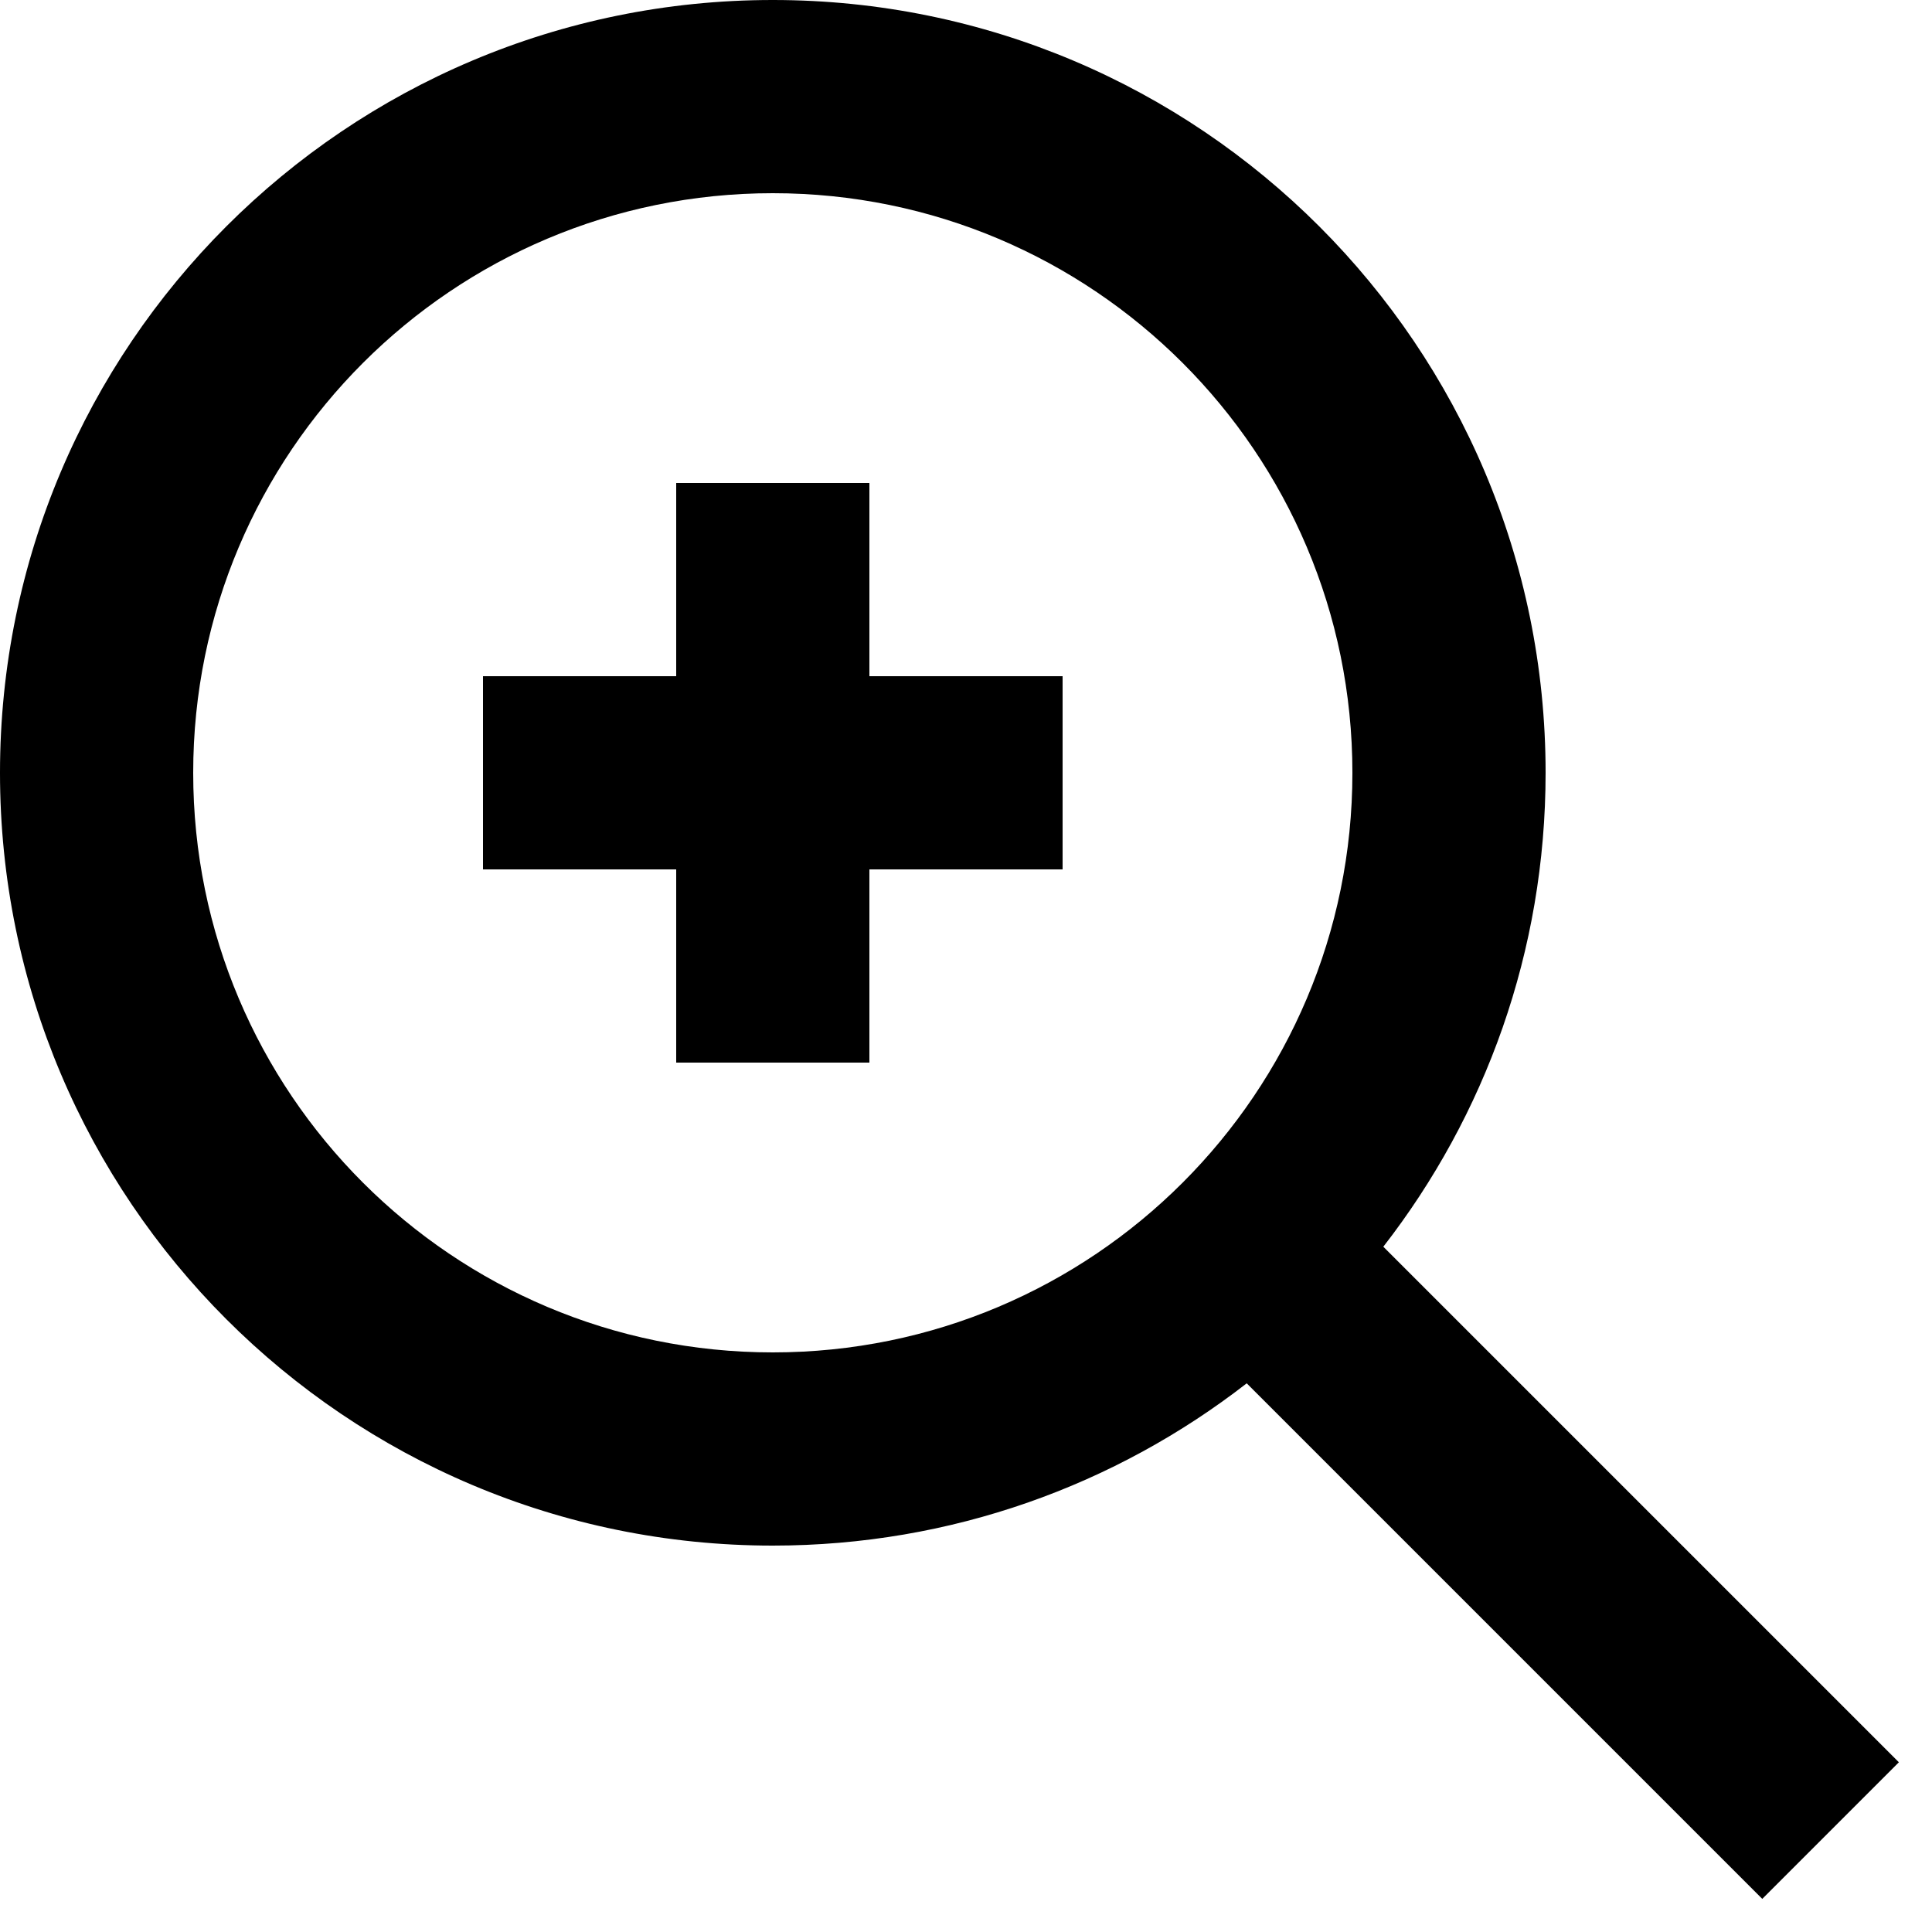
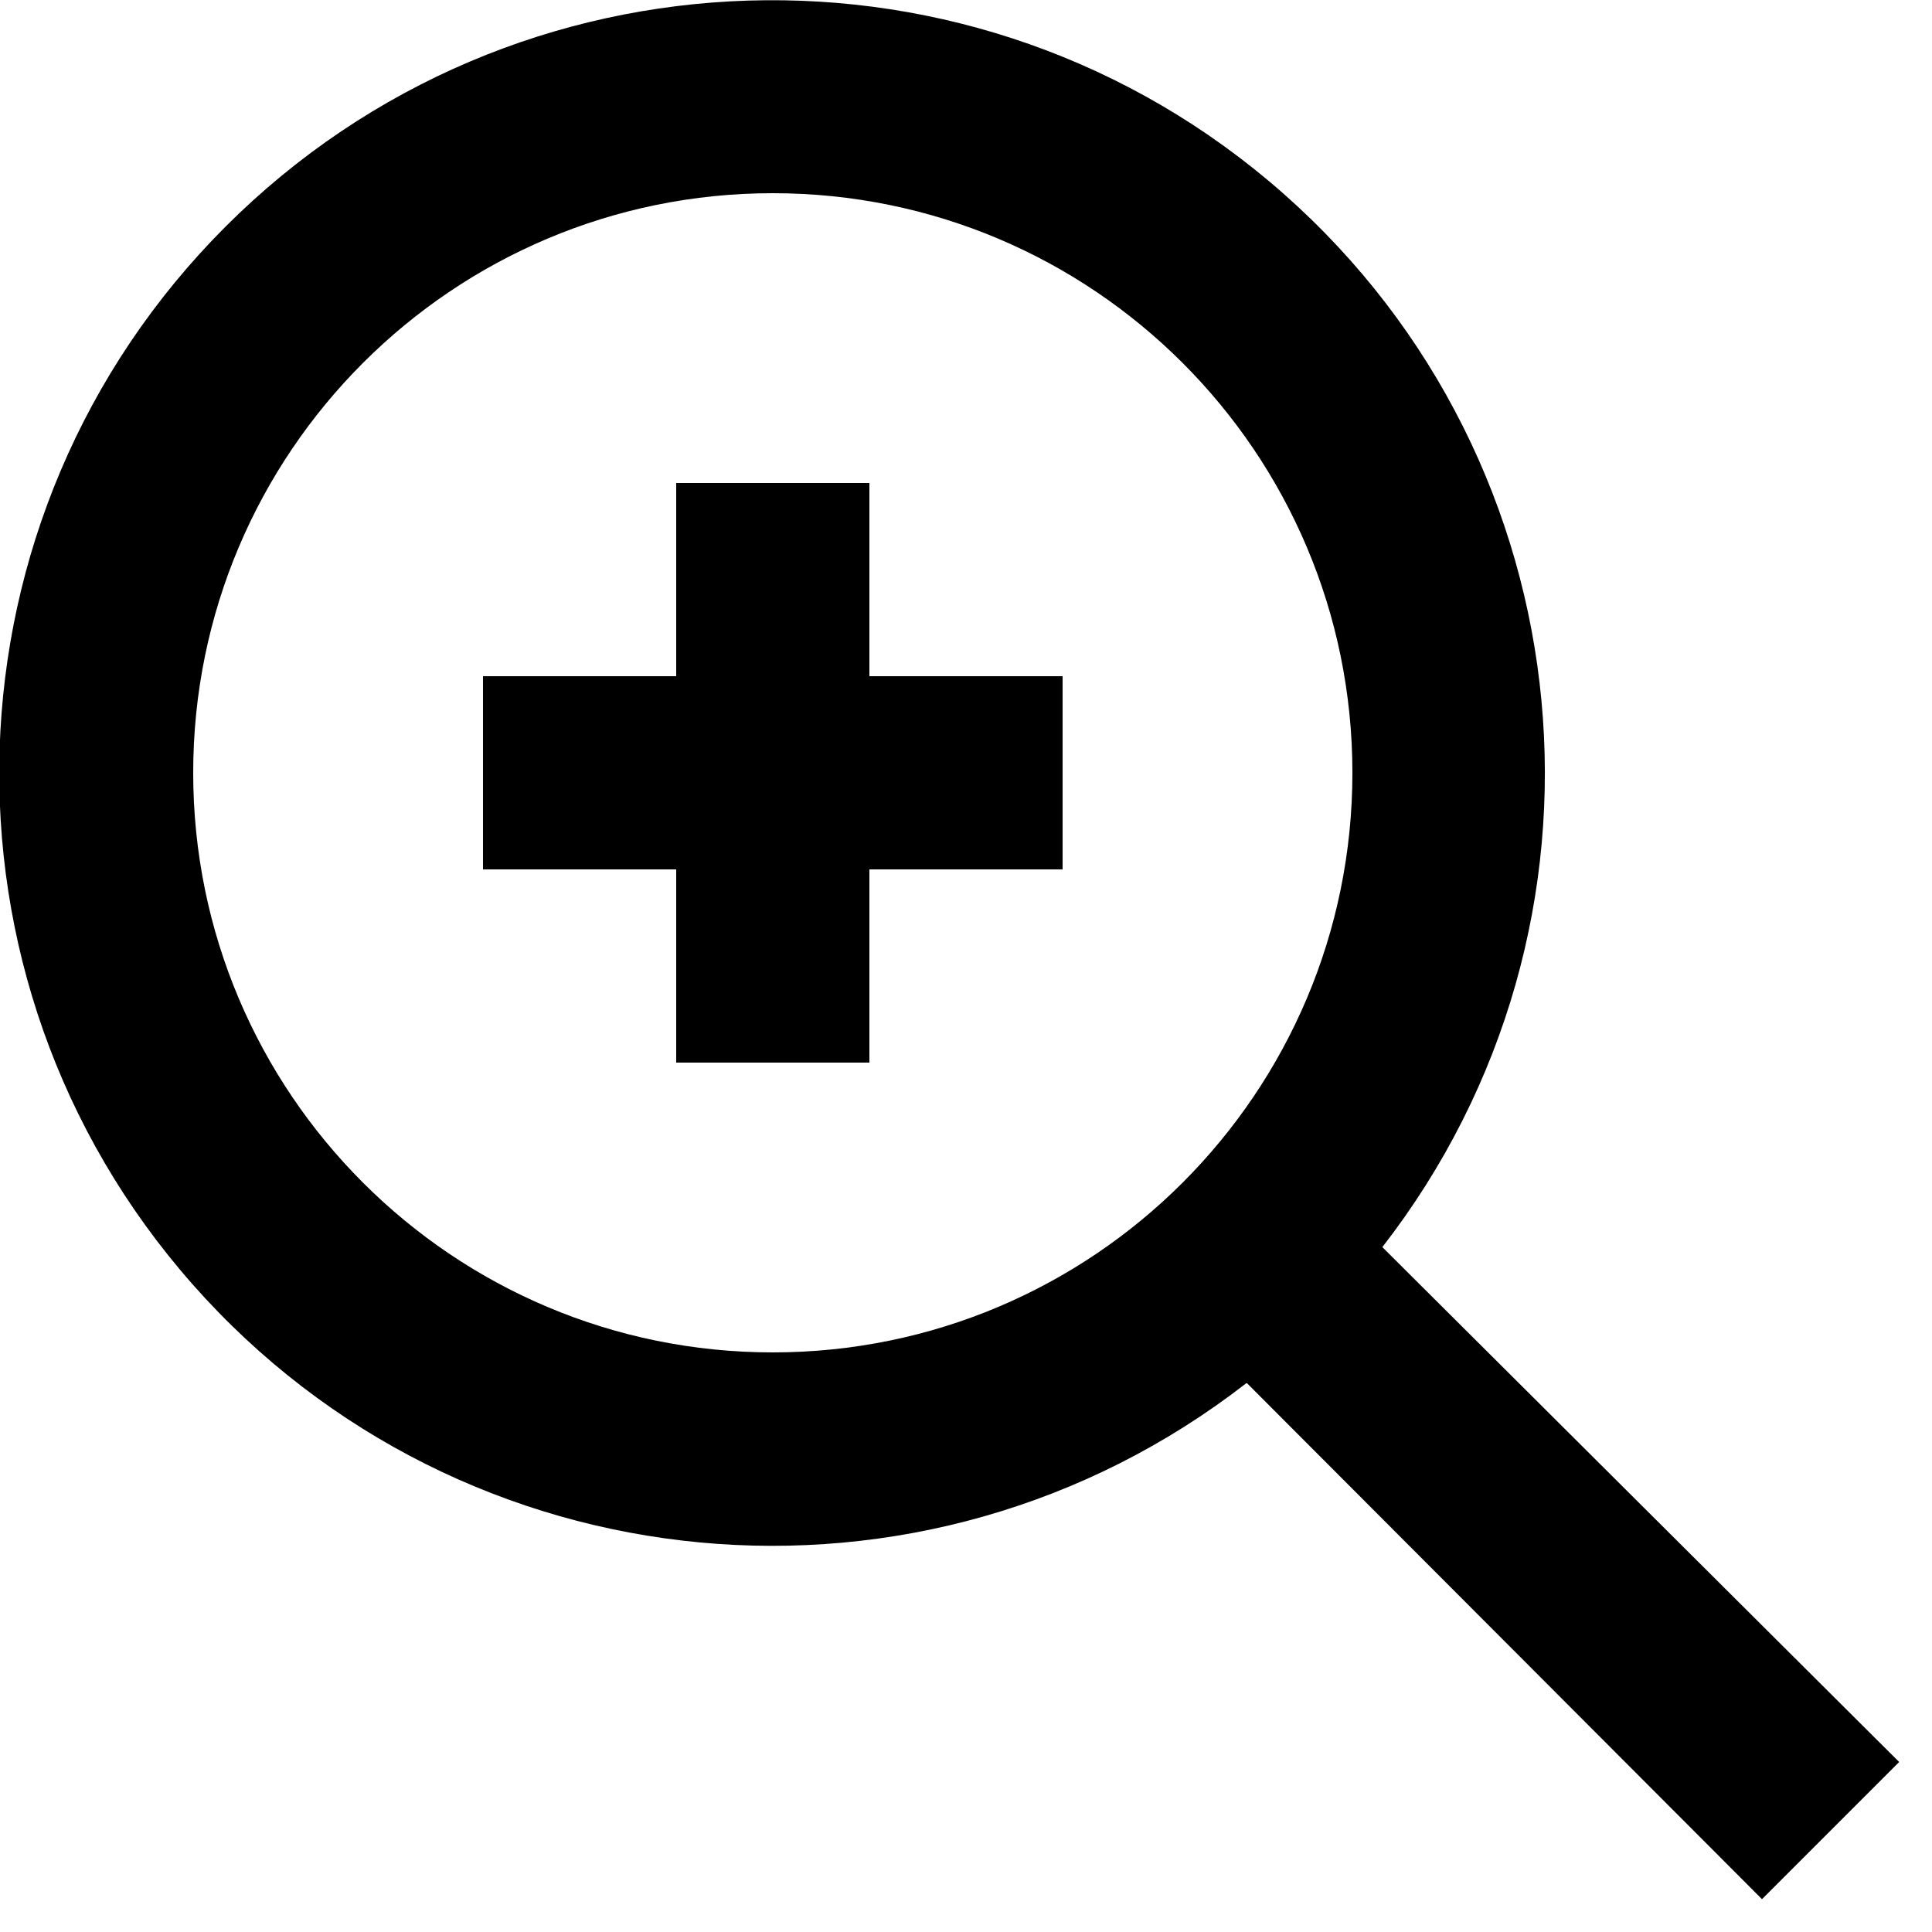
- <svg xmlns="http://www.w3.org/2000/svg" width="20px" height="20px" viewBox="0 0 20 20" version="1.1">
-   <defs />
-   <g id="Page-1" stroke="none" stroke-width="1" fill="none" fill-rule="evenodd">
-     <g id="zoom-in" fill="#000000">
-       <path d="M7,7 L5,7 L5,9 L7,9 L7,11 L9,11 L9,9 L11,9 L11,7 L9,7 L9,5 L7,5 L7,7 Z M12.906,14.32 C11.551,15.373 9.849,16 8,16 C3.582,16 0,12.418 0,8 C0,3.582 3.582,0 8,0 C12.418,0 16,3.582 16,8 C16,9.849 15.373,11.551 14.32,12.906 L19.657,18.243 L18.243,19.657 L12.906,14.32 Z M8,14 C11.314,14 14,11.314 14,8 C14,4.686 11.314,2 8,2 C4.686,2 2,4.686 2,8 C2,11.314 4.686,14 8,14 Z" id="Combined-Shape" />
-     </g>
-   </g>
+ <svg xmlns="http://www.w3.org/2000/svg" viewBox="0 0 20 20">
+   <path fill-rule="evenodd" d="M12.9 14.32a8 8 0 1 1 1.41-1.41l5.35 5.33-1.42 1.42-5.33-5.34zM8 14A6 6 0 1 0 8 2a6 6 0 0 0 0 12zM7 7V5h2v2h2v2H9v2H7V9H5V7h2z" />
</svg>
